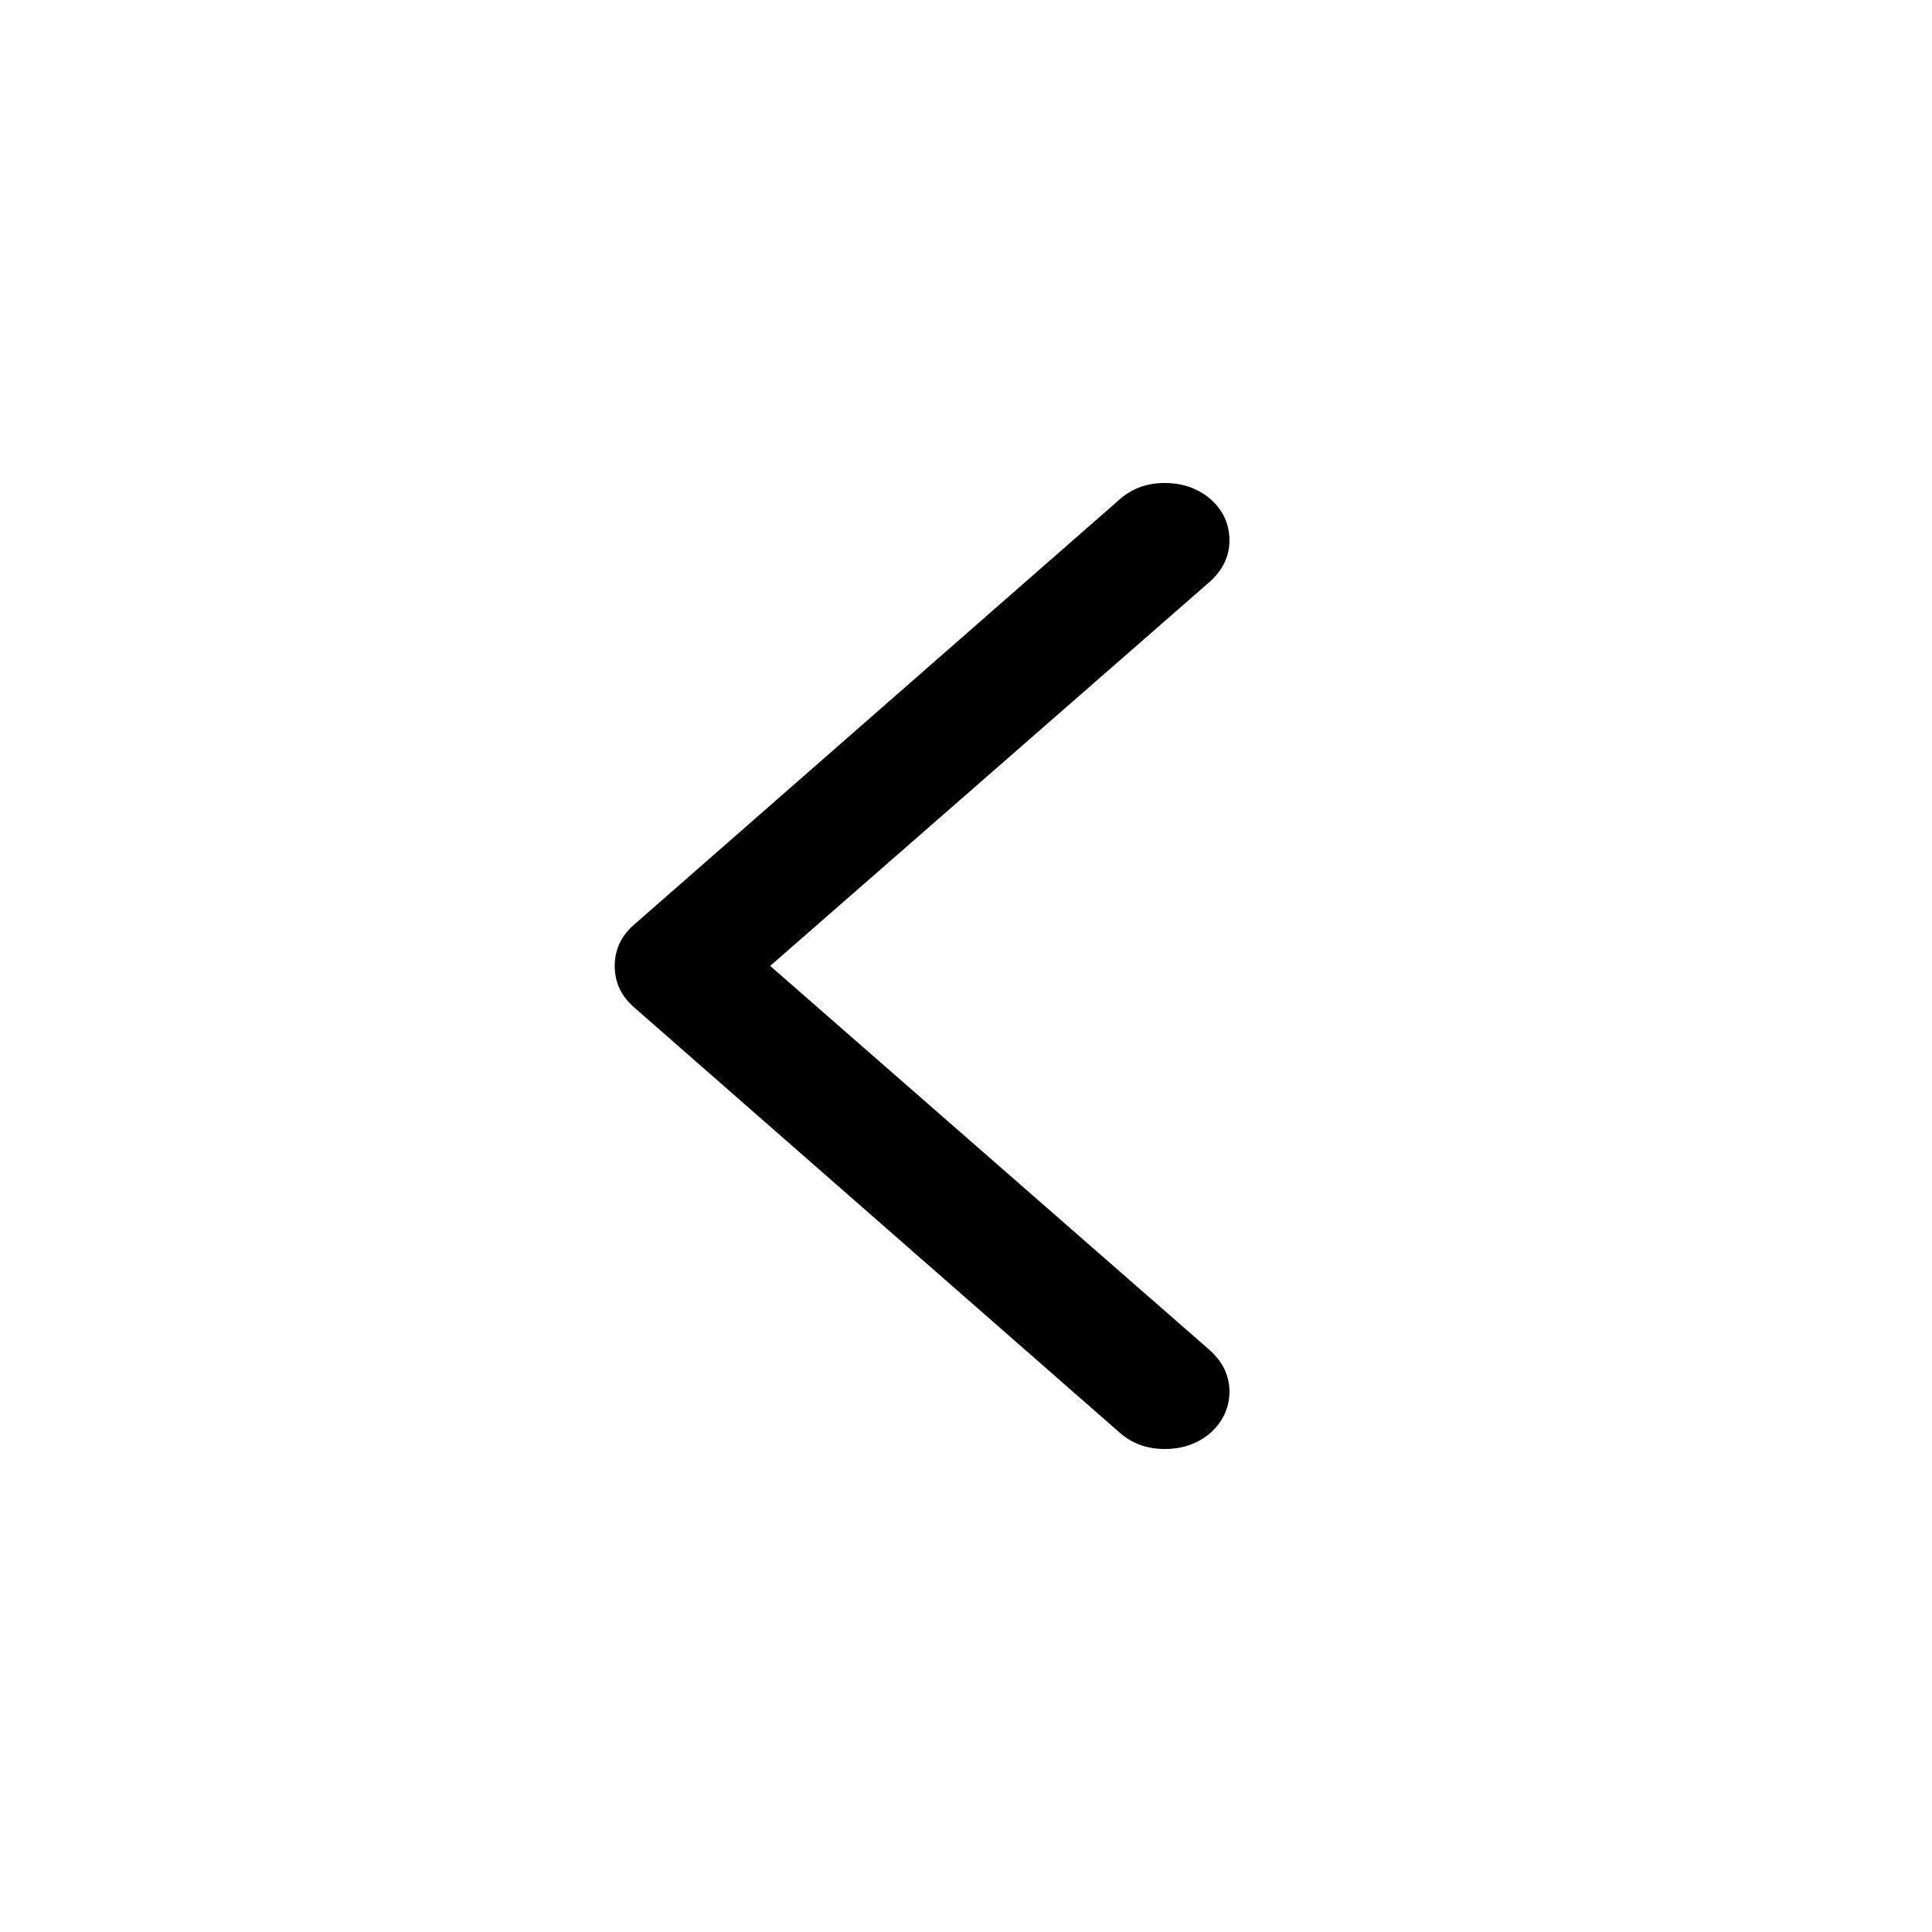
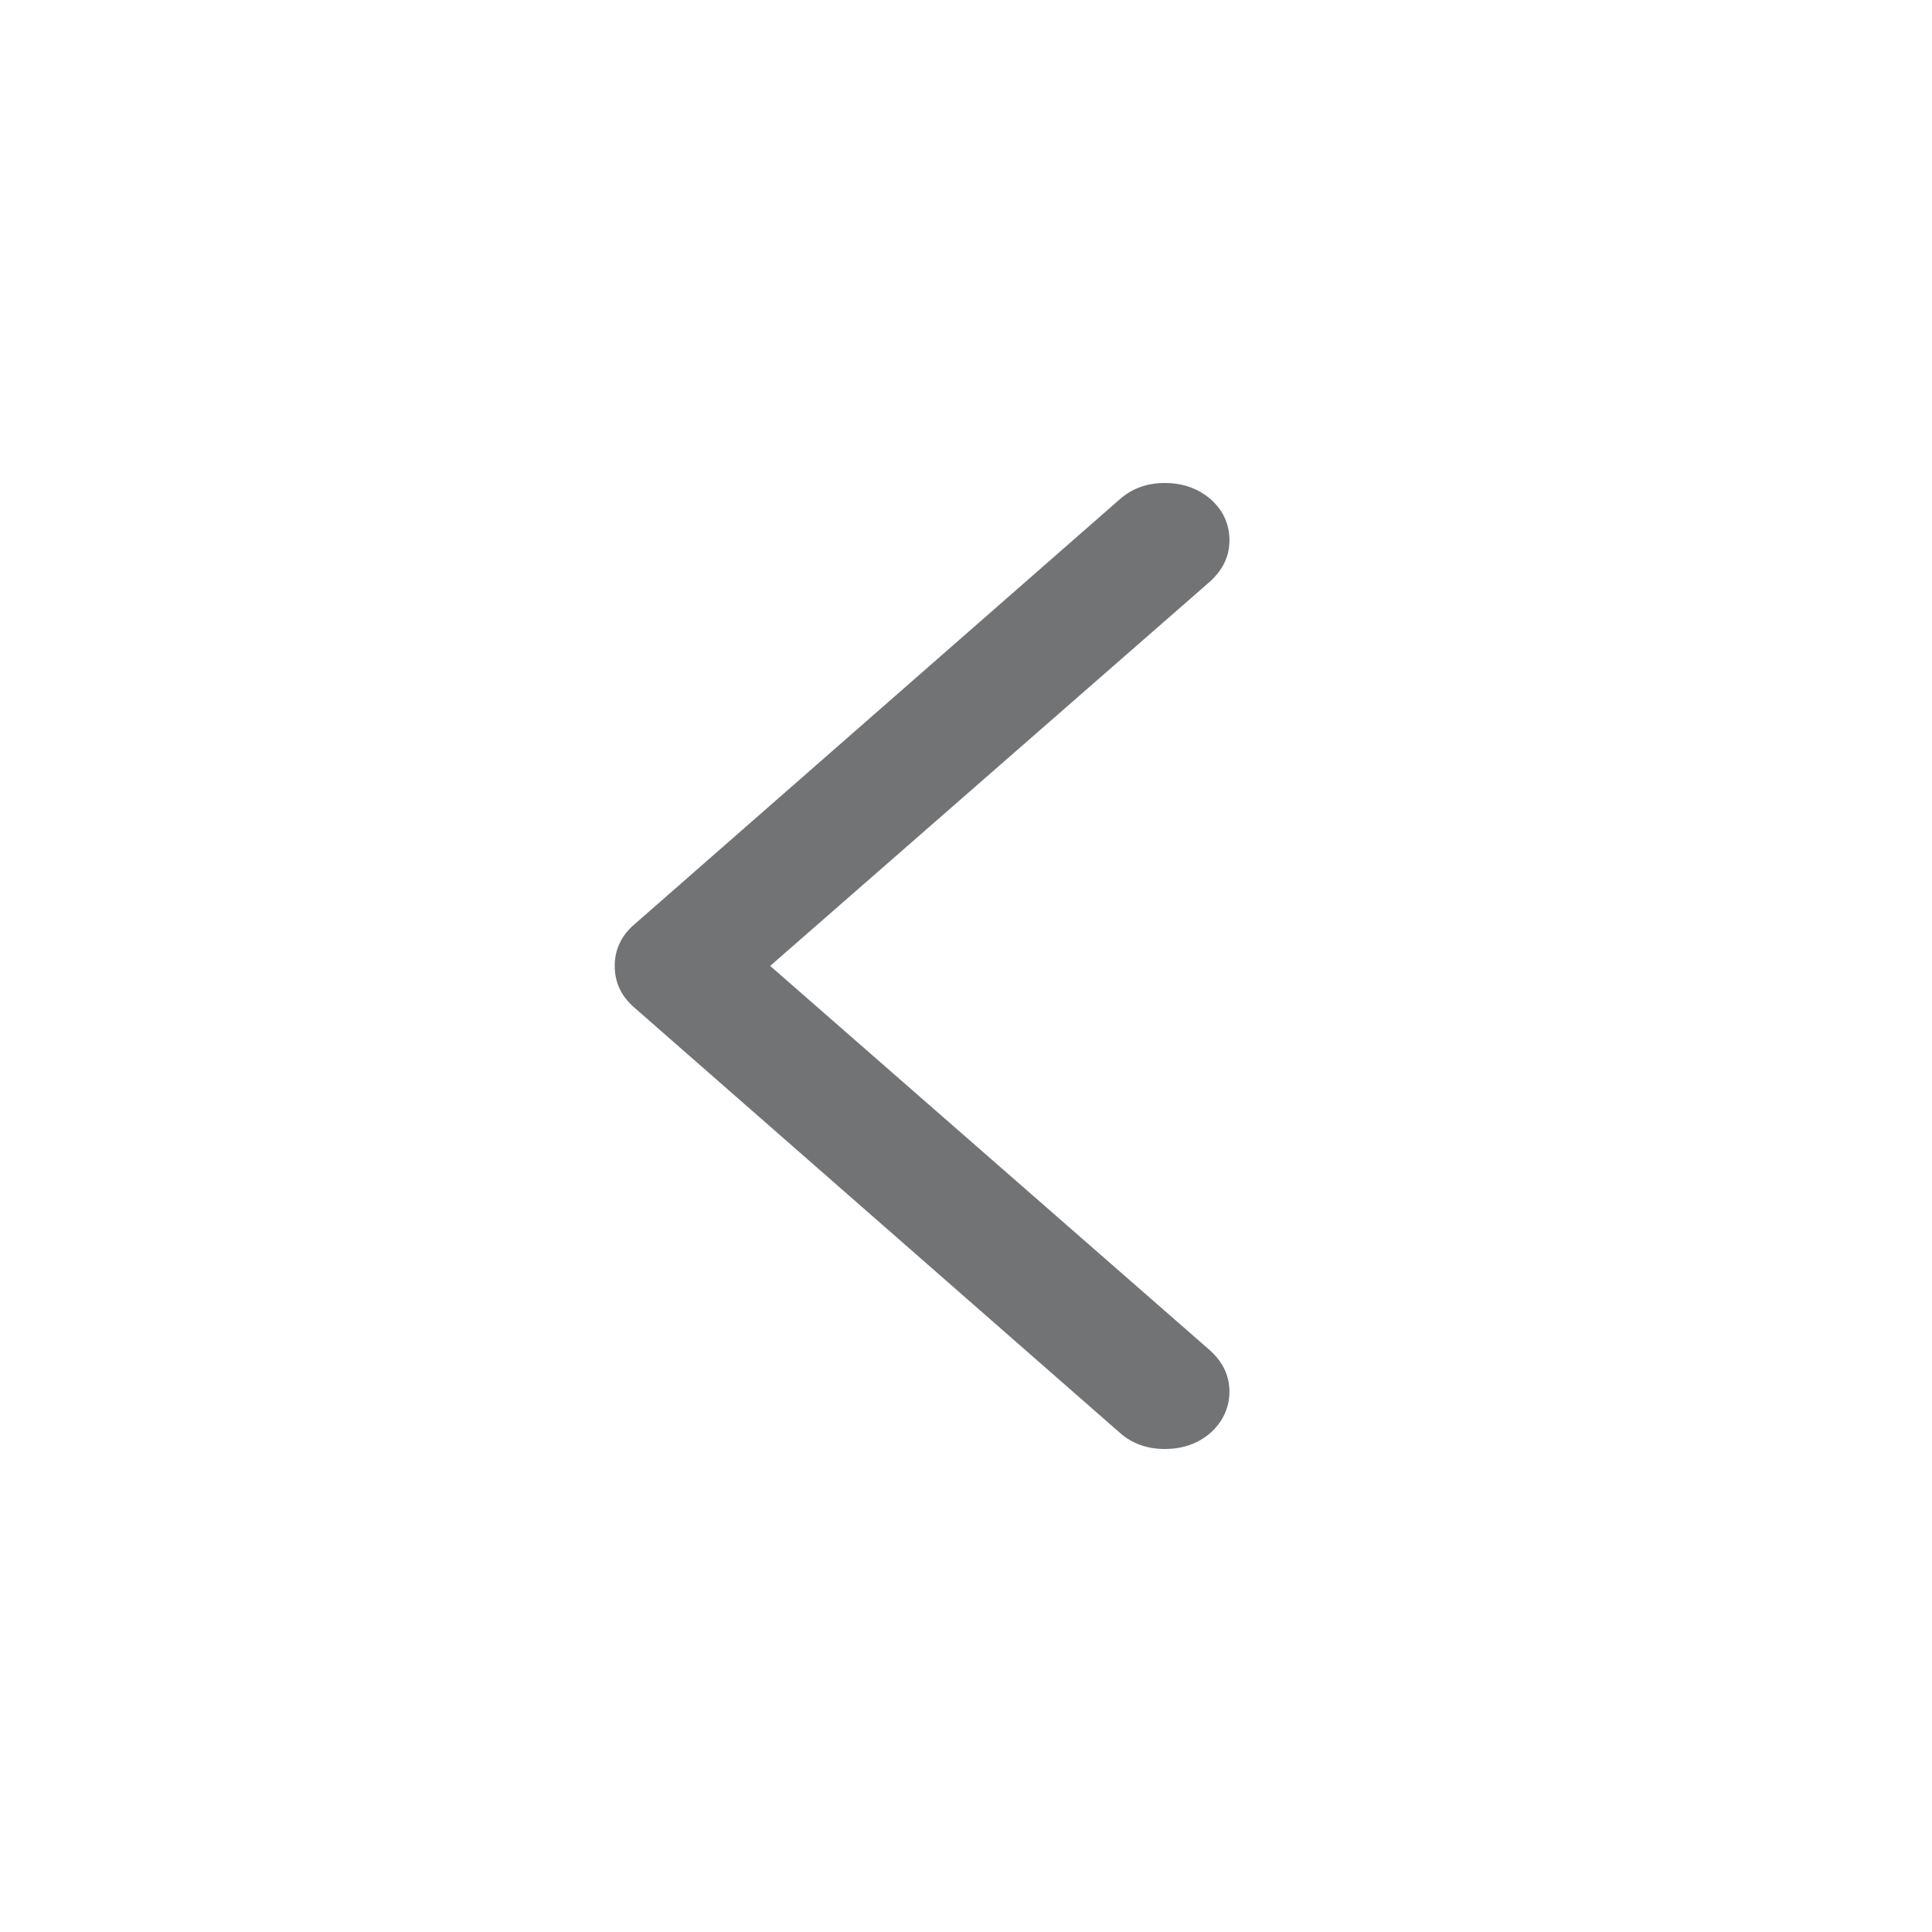
- <svg xmlns="http://www.w3.org/2000/svg" viewBox="0 0 22 22">
-   <path fill-rule="evenodd" d="M7,11 C7,11.094 7.019,11.181 7.057,11.262 C7.096,11.343 7.157,11.418 7.241,11.489 L12.748,16.312 C12.888,16.437 13.06,16.5 13.262,16.5 C13.402,16.5 13.527,16.472 13.638,16.415 C13.748,16.359 13.836,16.28 13.902,16.18 C13.967,16.079 14,15.968 14,15.847 C14,15.669 13.927,15.513 13.781,15.379 L8.77,10.999 L13.781,6.62 C13.927,6.486 14,6.331 14,6.153 C14,6.028 13.967,5.916 13.902,5.817 C13.836,5.719 13.748,5.641 13.638,5.585 C13.527,5.528 13.402,5.5 13.262,5.5 C13.06,5.5 12.888,5.563 12.748,5.688 L7.241,10.511 C7.157,10.581 7.096,10.656 7.058,10.737 C7.019,10.818 7,10.905 7,11 Z" />
+ <svg xmlns="http://www.w3.org/2000/svg" width="22" height="22" viewBox="0 0 22 22">
+   <path fill="#717375" fill-rule="evenodd" d="M7,11 C7,11.094 7.019,11.181 7.057,11.262 C7.096,11.343 7.157,11.418 7.241,11.489 L12.748,16.312 C12.888,16.437 13.06,16.5 13.262,16.5 C13.402,16.5 13.527,16.472 13.638,16.415 C13.748,16.359 13.836,16.28 13.902,16.18 C13.967,16.079 14,15.968 14,15.847 C14,15.669 13.927,15.513 13.781,15.379 L8.77,10.999 L13.781,6.62 C13.927,6.486 14,6.331 14,6.153 C14,6.028 13.967,5.916 13.902,5.817 C13.836,5.719 13.748,5.641 13.638,5.585 C13.527,5.528 13.402,5.5 13.262,5.5 C13.06,5.5 12.888,5.563 12.748,5.688 L7.241,10.511 C7.157,10.581 7.096,10.656 7.058,10.737 C7.019,10.818 7,10.905 7,11 Z" />
</svg>
